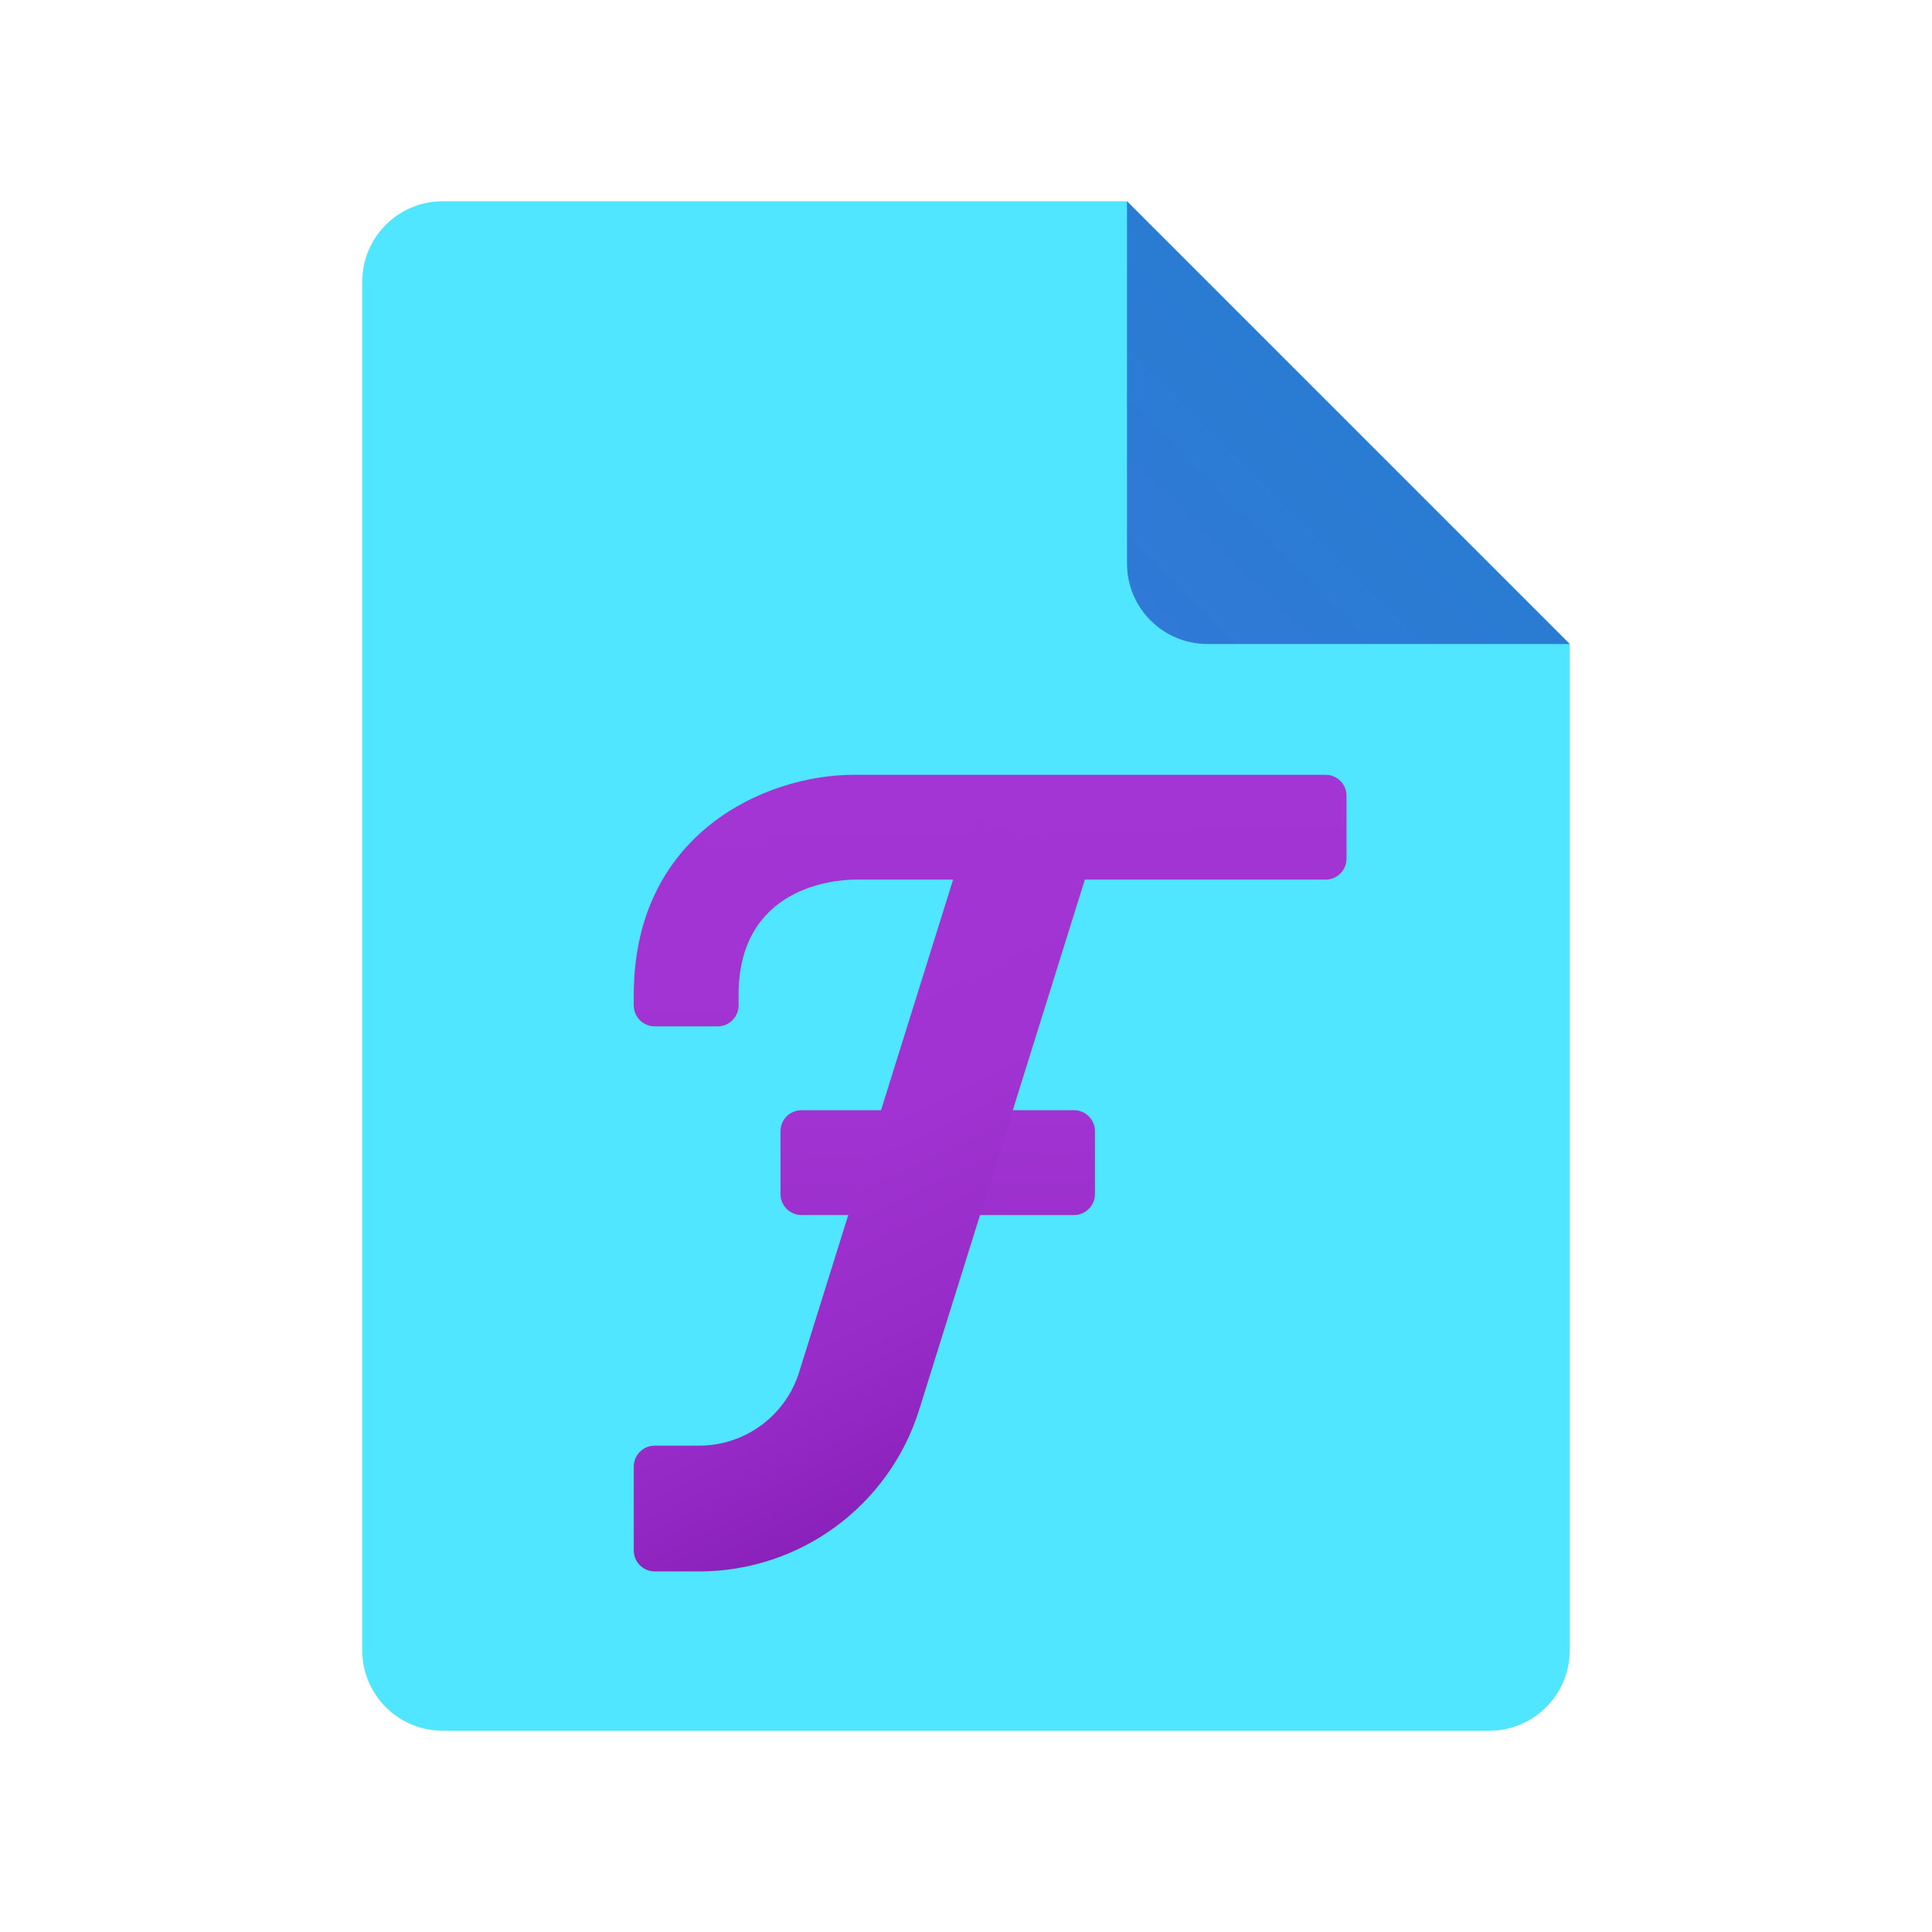
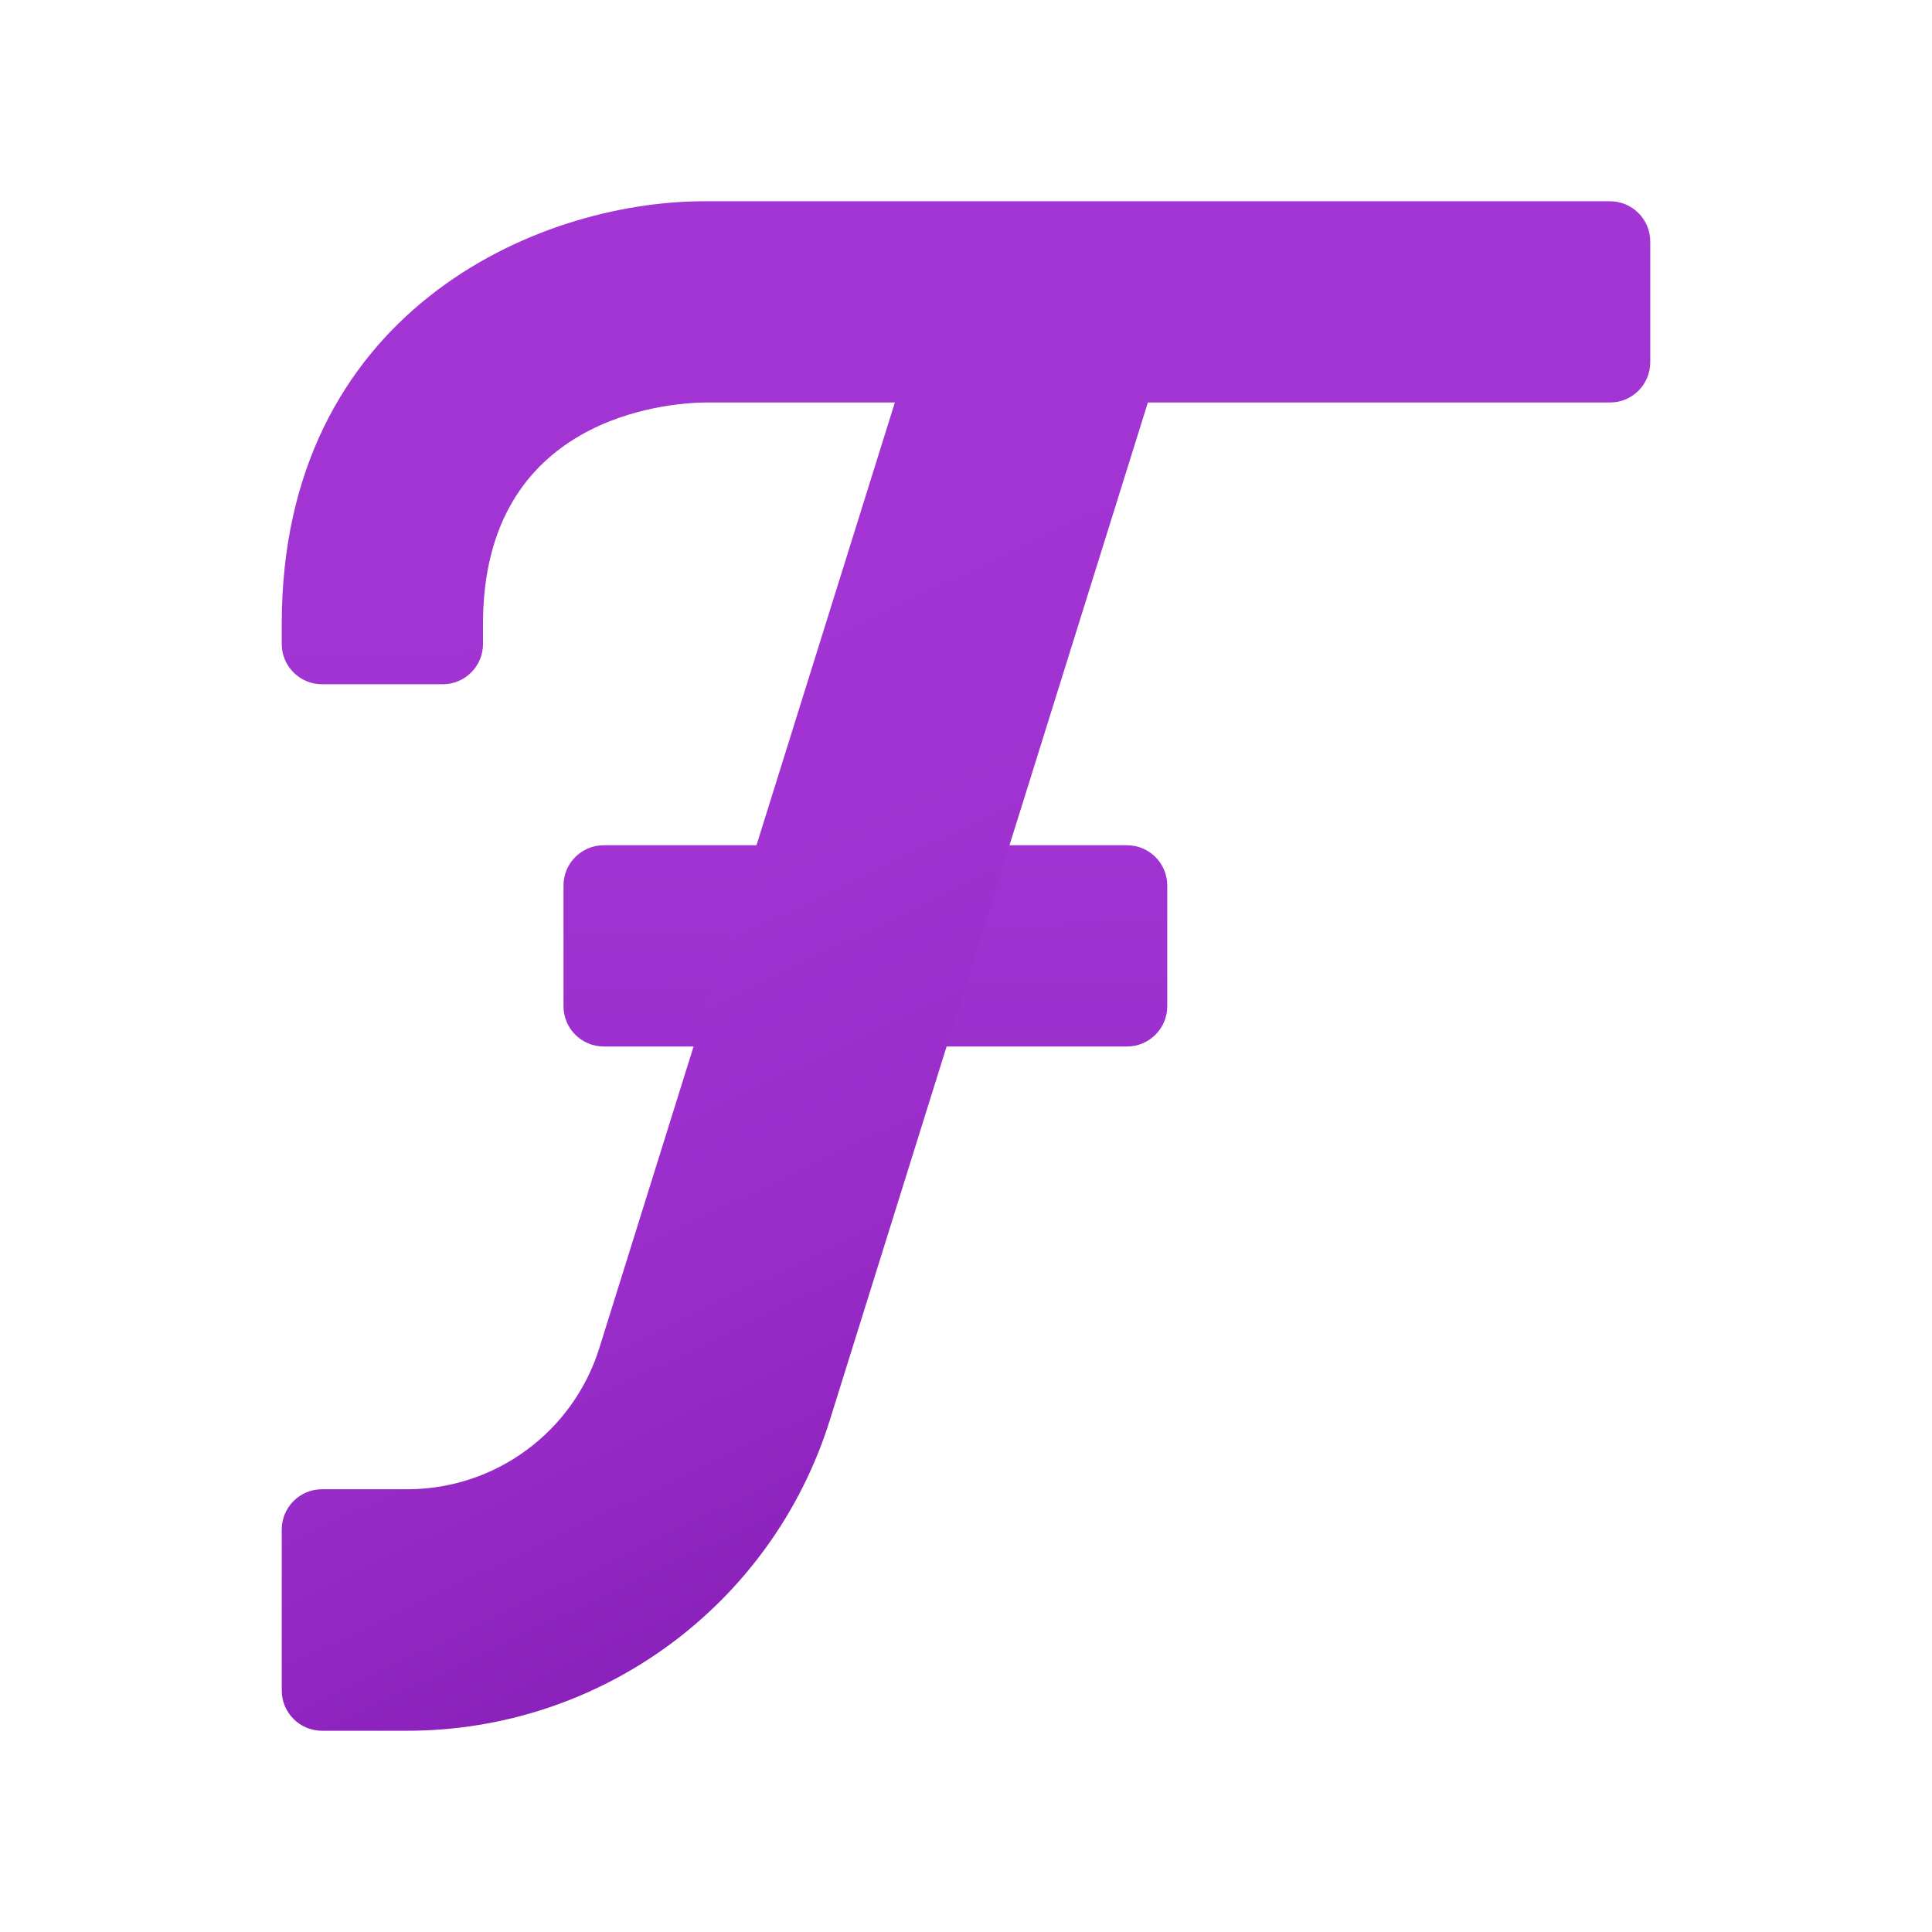
<svg xmlns="http://www.w3.org/2000/svg" xmlns:xlink="http://www.w3.org/1999/xlink" width="48px" height="48px" viewBox="0 0 48 48" version="1.1">
  <defs>
-     <linearGradient x1="0.048" y1="0.952" x2="0.509" y2="0.491" id="gradient_1">
-       <stop offset="0" stop-color="#3079D6" />
-       <stop offset="1" stop-color="#297CD2" />
+     <linearGradient gradientUnits="objectBoundingBox" x1="0.463" y1="-0.097" x2="0.653" y2="2.954" id="gradient_1">
+       <stop offset="0%" stop-color="#A235D4" />
+       <stop offset="44.1%" stop-color="#A033D1" />
+       <stop offset="70.2%" stop-color="#982CC9" />
+       <stop offset="91.5%" stop-color="#8B21BB" />
+       <stop offset="100%" stop-color="#831BB3" />
    </linearGradient>
-     <linearGradient x1="0.463" y1="-0.097" x2="0.653" y2="2.954" id="gradient_2">
-       <stop offset="0" stop-color="#A235D4" />
-       <stop offset="0.441" stop-color="#A033D1" />
-       <stop offset="0.702" stop-color="#982CC9" />
-       <stop offset="0.915" stop-color="#8B21BB" />
-       <stop offset="1" stop-color="#831BB3" />
+     <linearGradient gradientUnits="objectBoundingBox" x1="0.262" y1="-3.548" x2="0.739" y2="4.562" id="gradient_2">
+       <stop offset="0%" stop-color="#A235D4" />
+       <stop offset="44.1%" stop-color="#A033D1" />
+       <stop offset="70.2%" stop-color="#982CC9" />
+       <stop offset="91.5%" stop-color="#8B21BB" />
+       <stop offset="100%" stop-color="#831BB3" />
    </linearGradient>
-     <linearGradient x1="0.262" y1="-3.548" x2="0.739" y2="4.562" id="gradient_3">
-       <stop offset="0" stop-color="#A235D4" />
-       <stop offset="0.441" stop-color="#A033D1" />
-       <stop offset="0.702" stop-color="#982CC9" />
-       <stop offset="0.915" stop-color="#8B21BB" />
-       <stop offset="1" stop-color="#831BB3" />
+     <linearGradient gradientUnits="objectBoundingBox" x1="0.34" y1="-0.04" x2="0.636" y2="0.984" id="gradient_3">
+       <stop offset="0%" stop-color="#A235D4" />
+       <stop offset="44.1%" stop-color="#A033D1" />
+       <stop offset="70.2%" stop-color="#982CC9" />
+       <stop offset="91.5%" stop-color="#8B21BB" />
+       <stop offset="100%" stop-color="#831BB3" />
    </linearGradient>
-     <linearGradient x1="0.34" y1="-0.04" x2="0.636" y2="0.984" id="gradient_4">
-       <stop offset="0" stop-color="#A235D4" />
-       <stop offset="0.441" stop-color="#A033D1" />
-       <stop offset="0.702" stop-color="#982CC9" />
-       <stop offset="0.915" stop-color="#8B21BB" />
-       <stop offset="1" stop-color="#831BB3" />
-     </linearGradient>
-     <path d="M0 0L48 0L48 48L0 48L0 0Z" id="path_1" />
-     <path d="M0 0L25 0L25 25L0 25L0 0Z" id="path_2" />
-     <clipPath id="mask_1">
+     <path d="M48 0L48 0L48 48L0 48L0 0L48 0Z" id="path_1" />
+     <clipPath id="clip_1">
      <use xlink:href="#path_1" />
    </clipPath>
-     <clipPath id="mask_2">
-       <use xlink:href="#path_2" />
-     </clipPath>
  </defs>
-   <g id="icons8_file_2">
-     <path d="M0 0L48 0L48 48L0 48L0 0Z" id="Background" fill="none" fill-rule="evenodd" stroke="none" />
-     <g clip-path="url(#mask_1)">
-       <path d="M30 11L30 36C30 37.105 29.105 38 28 38L2 38C0.895 38 0 37.105 0 36L0 2C0 0.895 0.895 0 2 0L19 0L30 11L30 11Z" transform="translate(9 5)" id="Shape" fill="#50E6FF" fill-rule="evenodd" stroke="none" />
-       <path d="M0 0L0 9C0 10.105 0.895 11 2 11L11 11L0 0L0 0Z" transform="translate(28 5)" id="Shape" fill="url(#gradient_1)" fill-rule="evenodd" stroke="none" />
-     </g>
-   </g>
-   <g id="icons8_choose_font" transform="translate(12.10004 16.64554)">
-     <path d="M0 0L25 0L25 25L0 25L0 0Z" id="Background" fill="none" fill-rule="evenodd" stroke="none" />
-     <g clip-path="url(#mask_2)">
-       <path d="M2.083 6.25L0.521 6.25C0.233 6.25 0 6.017 0 5.729L0 5.469C0 1.456 3.27 0 5.469 0L17.188 0C17.475 0 17.708 0.233 17.708 0.521L17.708 2.083C17.708 2.371 17.475 2.604 17.188 2.604L5.469 2.604C4.998 2.611 2.604 2.782 2.604 5.469L2.604 5.729C2.604 6.017 2.371 6.25 2.083 6.25L2.083 6.25Z" transform="translate(3.645843 2.604157)" id="Shape" fill="url(#gradient_2)" fill-rule="evenodd" stroke="none" />
-       <path d="M7.292 2.604L0.521 2.604C0.233 2.604 0 2.371 0 2.083L0 0.521C0 0.233 0.233 0 0.521 0L7.292 0C7.579 0 7.812 0.233 7.812 0.521L7.812 2.083C7.812 2.371 7.579 2.604 7.292 2.604L7.292 2.604Z" transform="translate(7.291657 10.9375)" id="Shape" fill="url(#gradient_3)" fill-rule="evenodd" stroke="none" />
-       <path d="M1.624 18.695L0.521 18.695C0.233 18.695 0 18.462 0 18.174L0 16.091C0 15.803 0.233 15.57 0.521 15.57L1.624 15.57C2.763 15.57 3.77 14.83 4.109 13.743L8.405 0L11.387 0.932L7.092 14.675C6.345 17.067 4.13 18.695 1.624 18.695L1.624 18.695Z" transform="translate(3.645843 3.70105)" id="Shape" fill="url(#gradient_4)" fill-rule="evenodd" stroke="none" />
-     </g>
+   <g id="Choose Font" clip-path="url(#clip_1)">
+     <path d="M48 0L48 0L48 48L0 48L0 0L48 0Z" id="Choose-Font" fill="none" stroke="none" />
+     <path d="M11 17L8 17C7.448 17 7 16.552 7 16L7 15.5C7 7.796 13.279 5 17.5 5L40 5C40.552 5 41 5.448 41 6L41 9C41 9.552 40.552 10 40 10L17.5 10C16.596 10.014 12 10.342 12 15.5L12 16C12 16.552 11.552 17 11 17L11 17Z" id="Shape" fill="url(#gradient_1)" stroke="none" />
+     <path d="M28 26L15 26C14.448 26 14 25.552 14 25L14 22C14 21.448 14.448 21 15 21L28 21C28.552 21 29 21.448 29 22L29 25C29 25.552 28.552 26 28 26L28 26Z" id="Shape" fill="url(#gradient_2)" stroke="none" />
+     <path d="M10.118 43L8 43C7.448 43 7 42.552 7 42L7 38C7 37.448 7.448 37 8 37L10.118 37C12.305 37 14.238 35.579 14.89 33.492L23.137 7.106L28.864 8.895L20.617 35.282C19.182 39.874 14.929 43 10.118 43L10.118 43Z" id="Shape" fill="url(#gradient_3)" stroke="none" />
  </g>
</svg>
